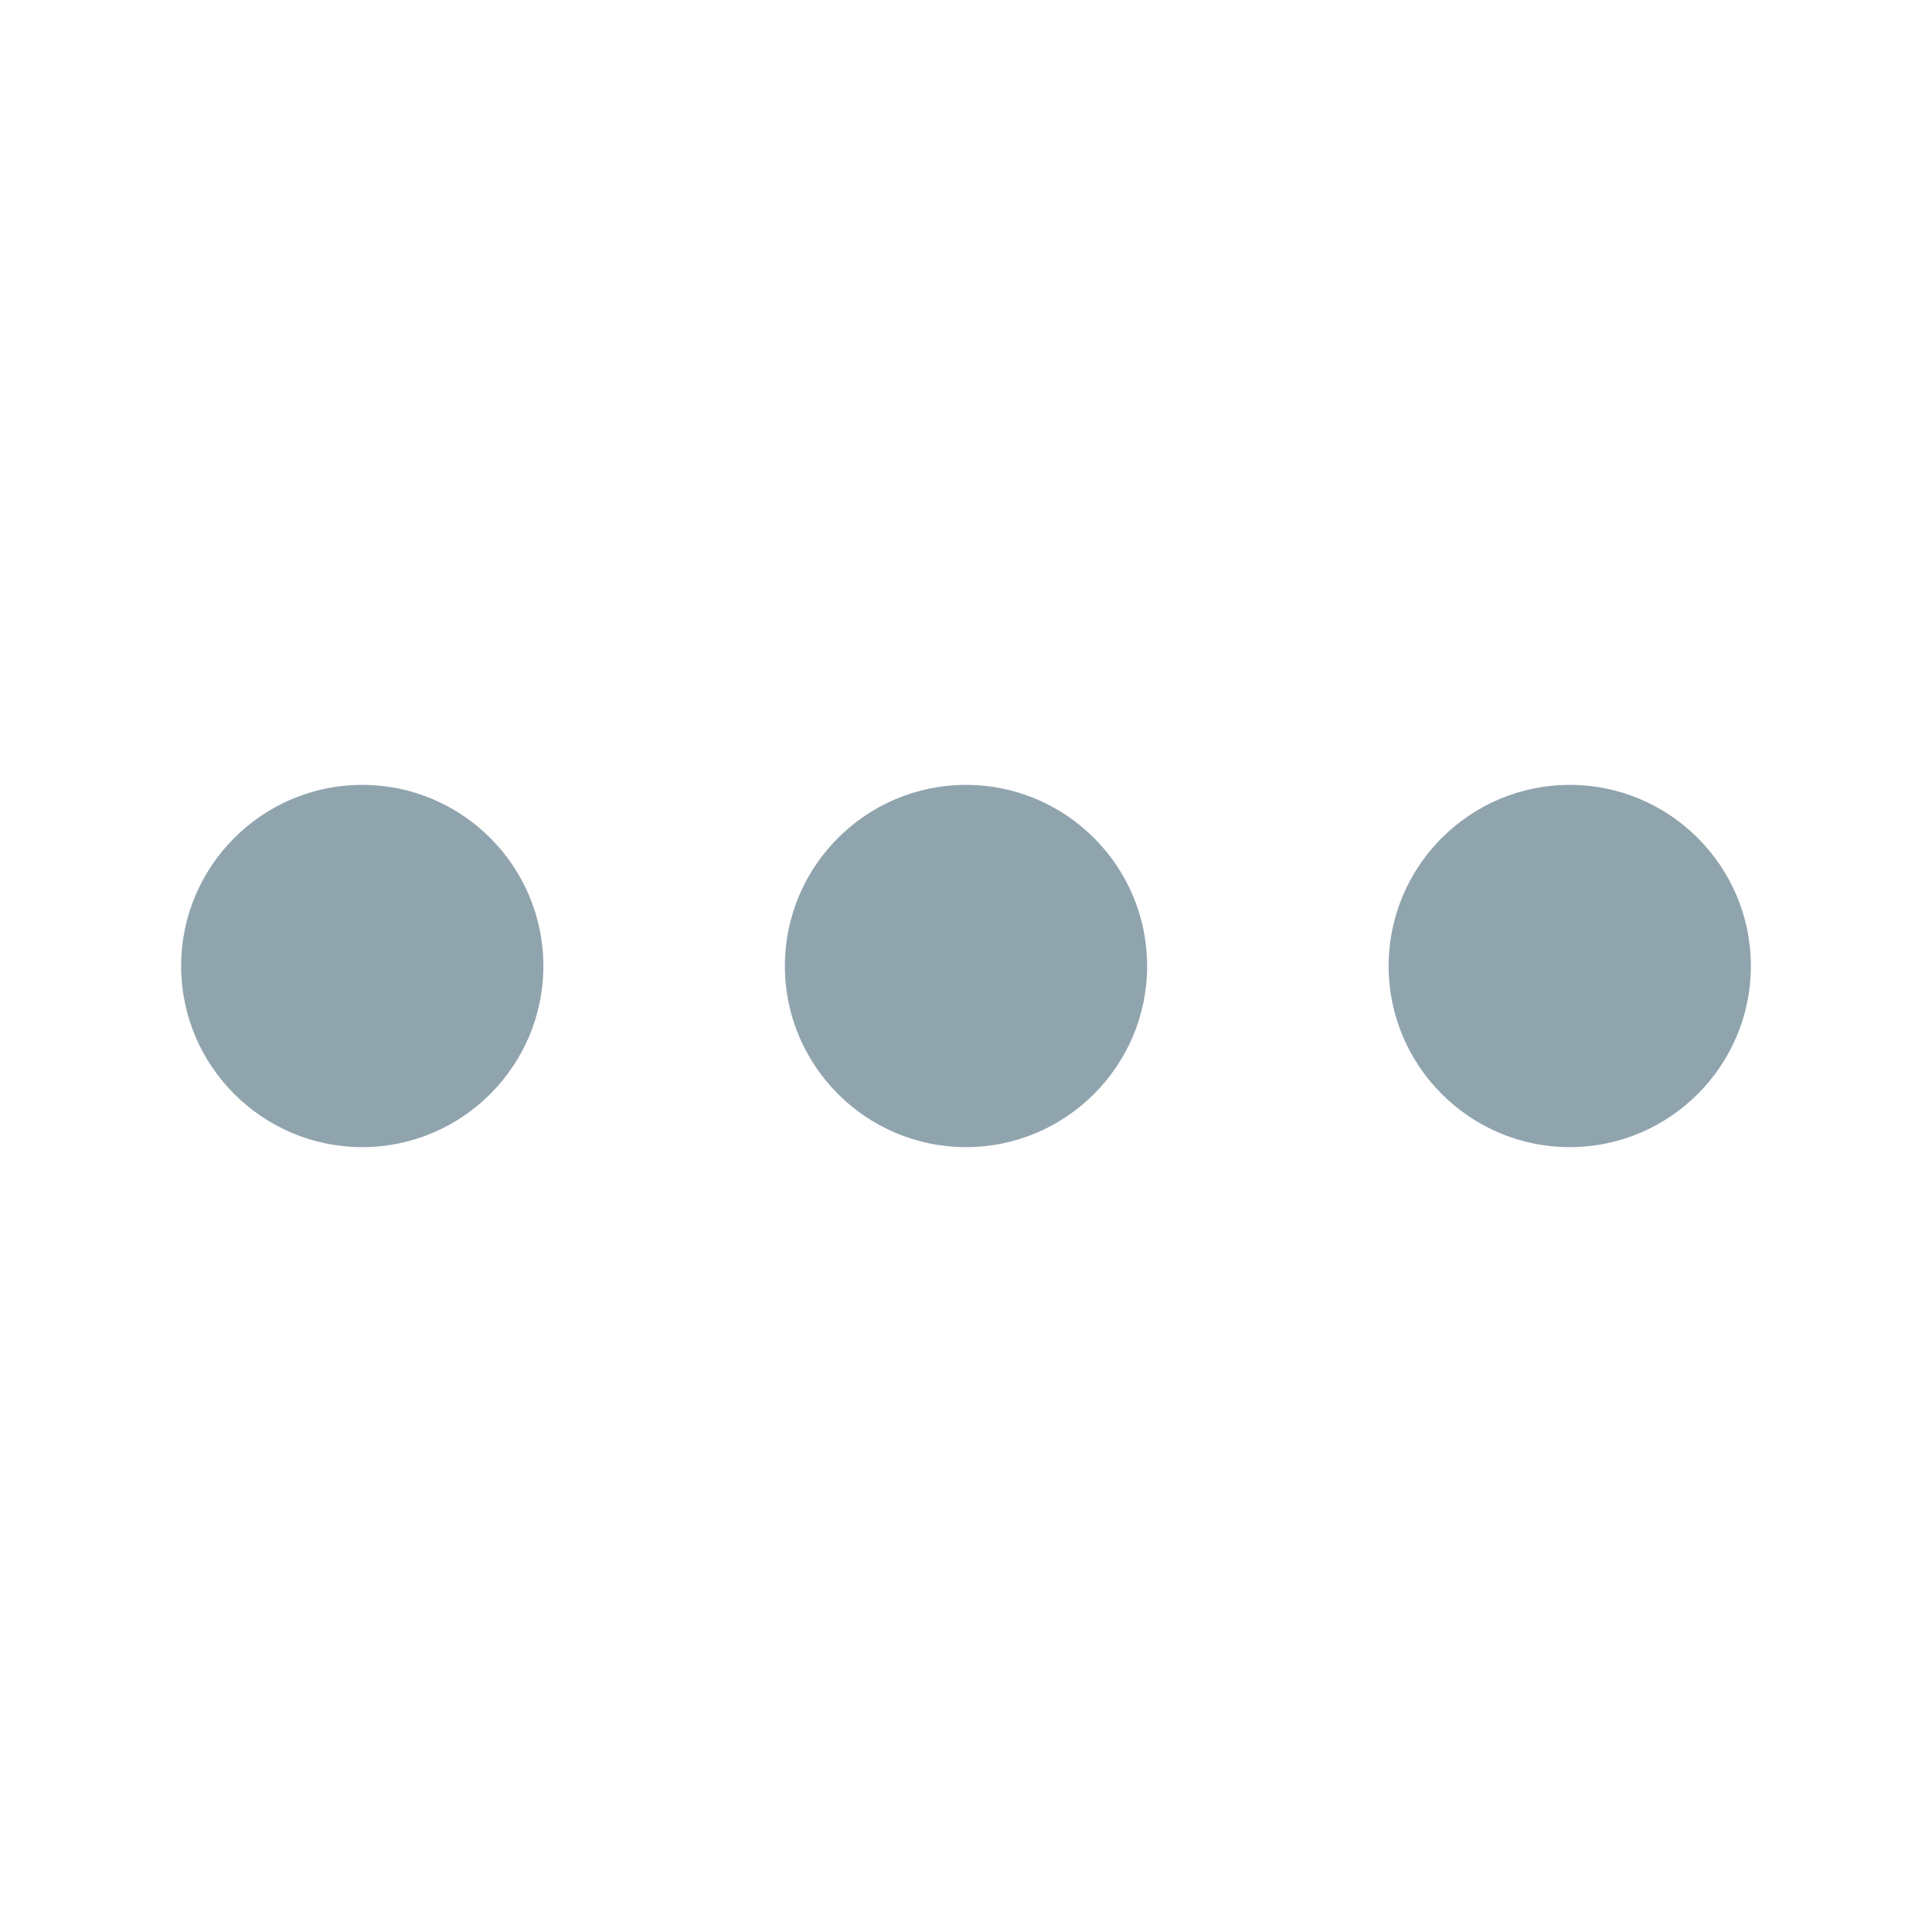
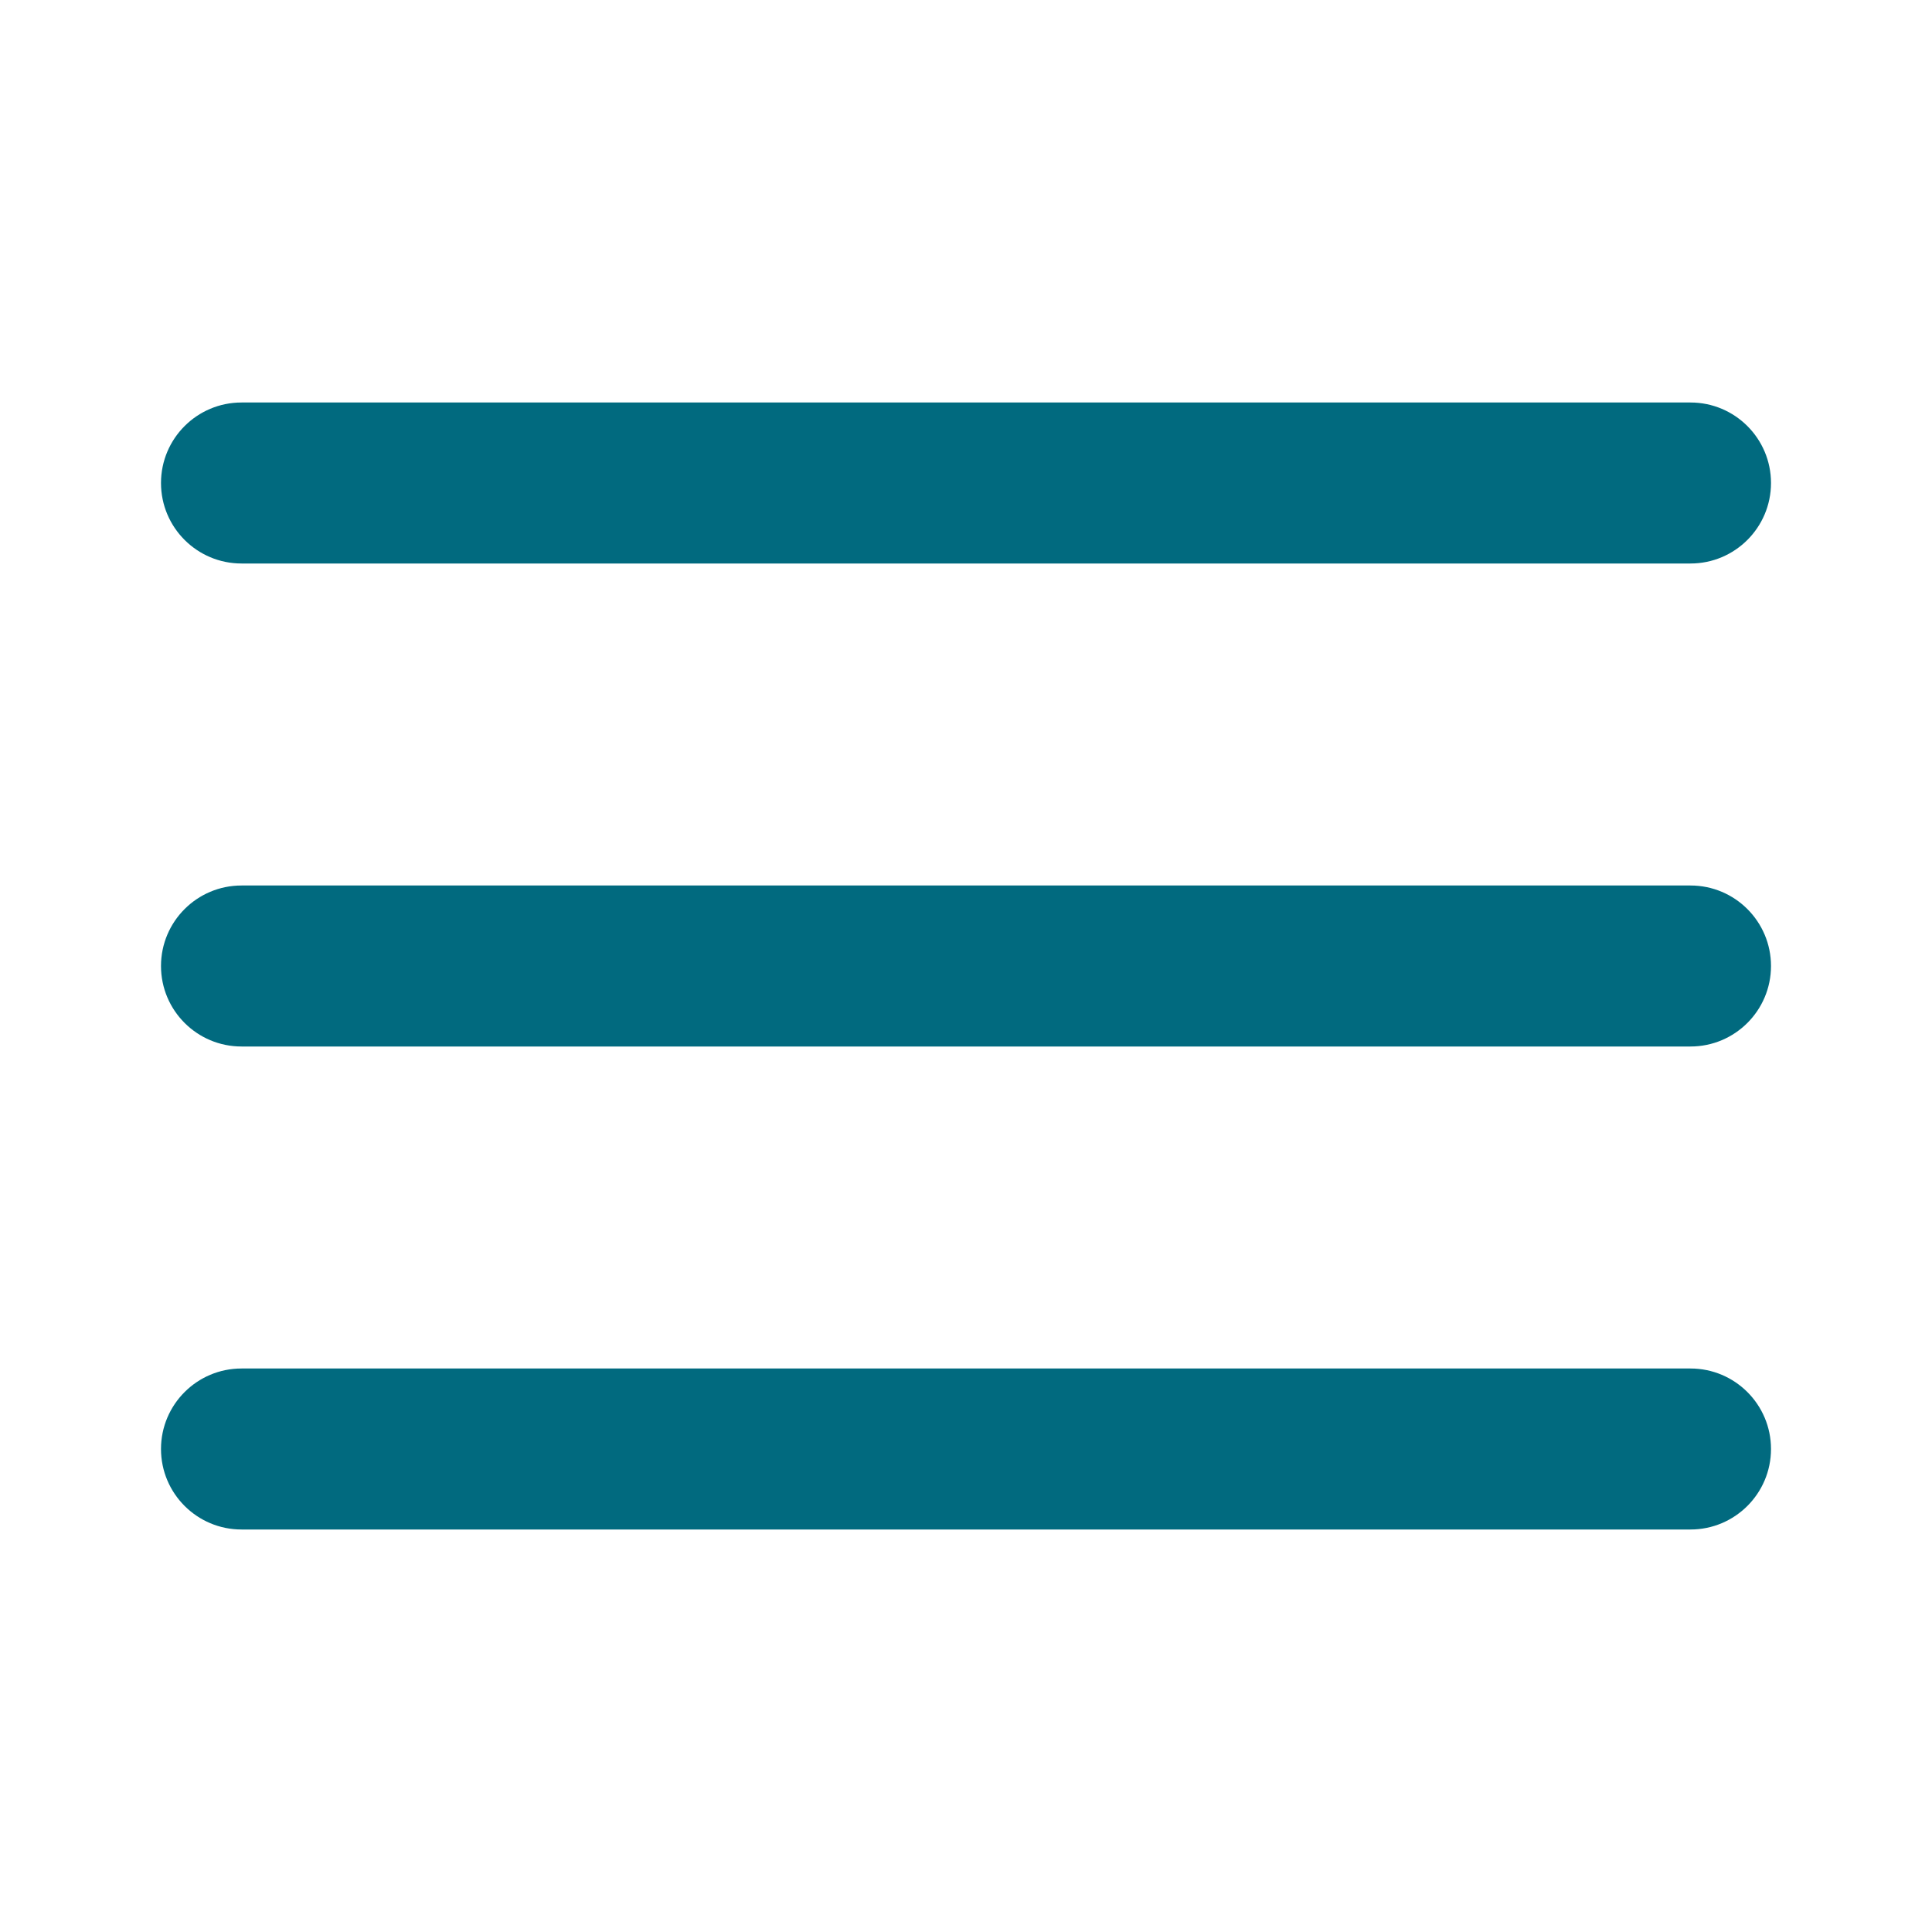
- <svg xmlns="http://www.w3.org/2000/svg" fill="#90a4ae" width="800px" height="800px" viewBox="0 0 32 32" enable-background="new 0 0 32 32" id="Glyph" version="1.1" xml:space="preserve">
+ <svg xmlns="http://www.w3.org/2000/svg" width="800px" height="800px" viewBox="0 0 24 24" fill="none">
  <g id="SVGRepo_bgCarrier" stroke-width="0" />
  <g id="SVGRepo_tracerCarrier" stroke-linecap="round" stroke-linejoin="round" />
  <g id="SVGRepo_iconCarrier">
-     <path d="M16,13c-1.654,0-3,1.346-3,3s1.346,3,3,3s3-1.346,3-3S17.654,13,16,13z" id="XMLID_287_" />
-     <path d="M6,13c-1.654,0-3,1.346-3,3s1.346,3,3,3s3-1.346,3-3S7.654,13,6,13z" id="XMLID_289_" />
-     <path d="M26,13c-1.654,0-3,1.346-3,3s1.346,3,3,3s3-1.346,3-3S27.654,13,26,13z" id="XMLID_291_" />
+     <path d="M2 6C2 5.448 2.448 5 3 5H21C21.552 5 22 5.448 22 6C22 6.552 21.552 7 21 7H3C2.448 7 2 6.552 2 6Z" fill="#016a7f" />
+     <path d="M2 12C2 11.448 2.448 11 3 11H21C21.552 11 22 11.448 22 12C22 12.552 21.552 13 21 13H3C2.448 13 2 12.552 2 12Z" fill="#016a7f" />
+     <path d="M3 17C2.448 17 2 17.448 2 18C2 18.552 2.448 19 3 19H21C21.552 19 22 18.552 22 18C22 17.448 21.552 17 21 17H3Z" fill="#016a7f" />
  </g>
</svg>
